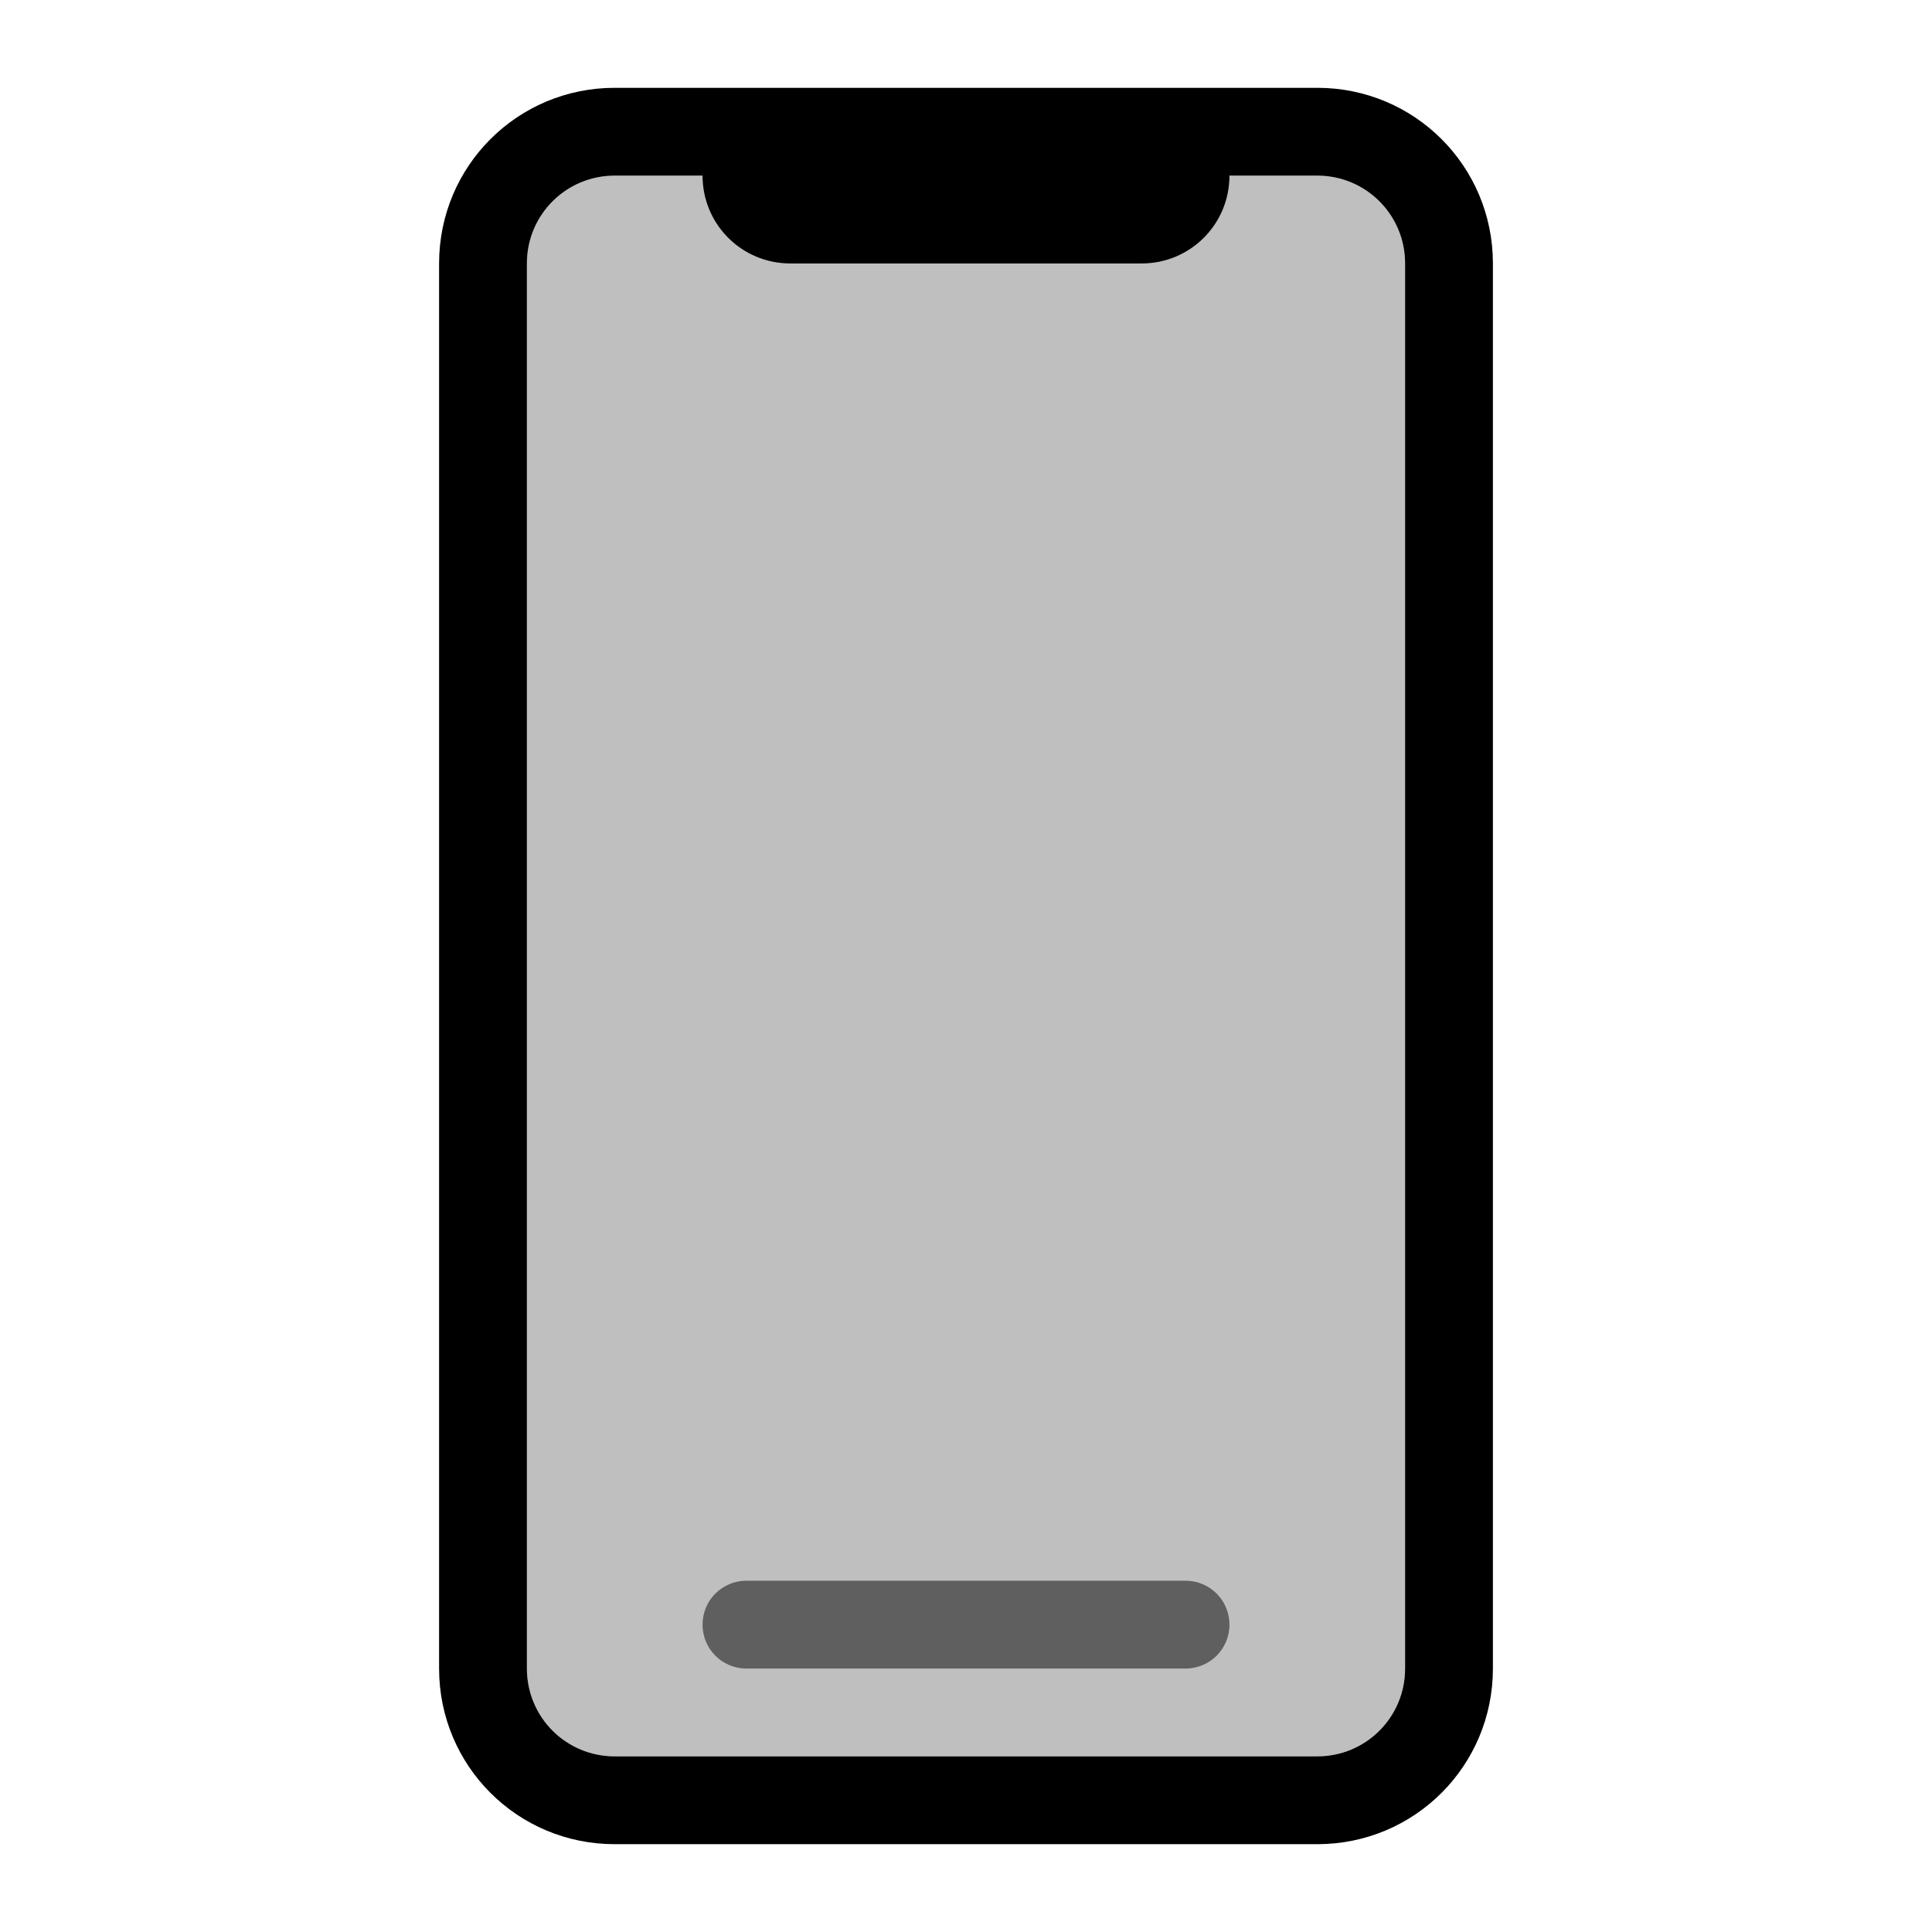
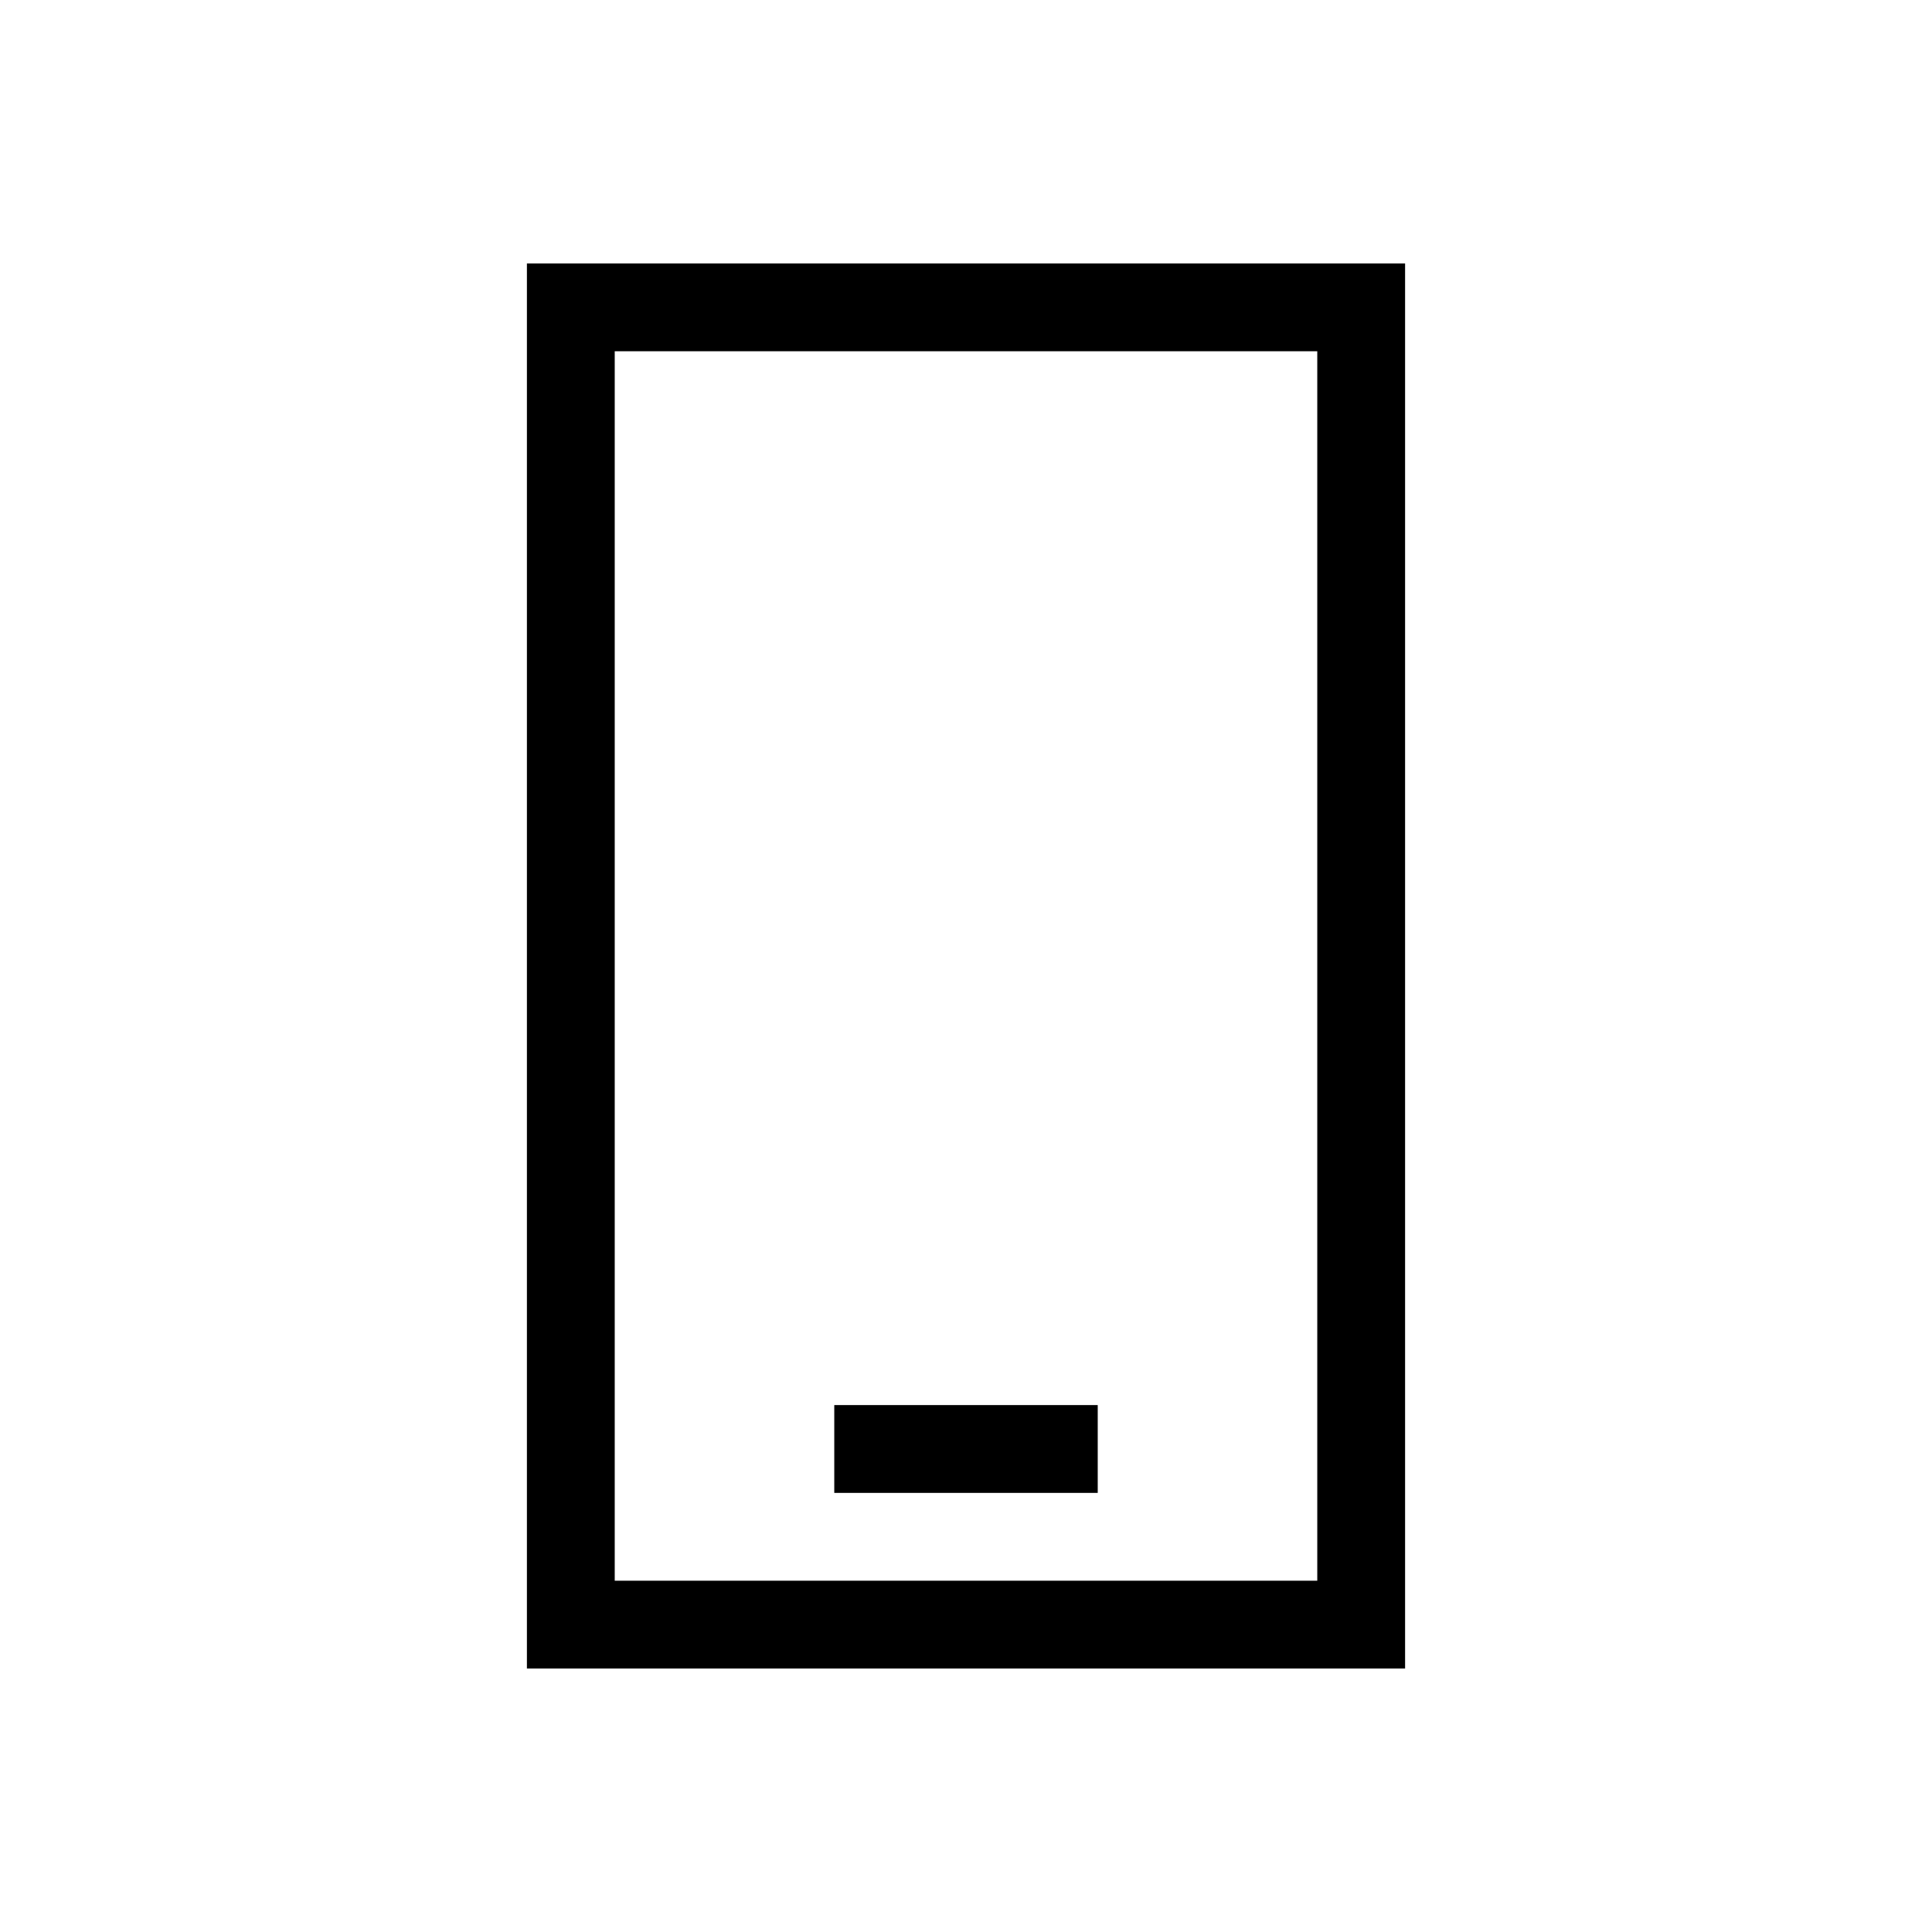
<svg xmlns="http://www.w3.org/2000/svg" id="svg" version="1.1" viewBox="0 0 22 22">
  <defs id="defs81">
    <style id="current-color-scheme" type="text/css">.ColorScheme-Text { color:#dedede; } .ColorScheme-Highlight { color:#5294e2; } .ColorScheme-ButtonBackground { color:#dedede; }</style>
    <style id="current-color-scheme-9" type="text/css">.ColorScheme-Text { color:#dedede; } .ColorScheme-Highlight { color:#5294e2; } .ColorScheme-ButtonBackground { color:#dedede; }</style>
    <style id="current-color-scheme-3" type="text/css">
      .ColorScheme-Text {
        color:#31363b;
      }
      .ColorScheme-Background {
        color:#eff0f1;
      }
      .ColorScheme-Highlight {
        color:#3daee9;
      }
      .ColorScheme-ViewText {
        color:#31363b;
      }
      .ColorScheme-ViewBackground {
        color:#fcfcfc;
      }
      .ColorScheme-ViewHover {
        color:#93cee9;
      }
      .ColorScheme-ViewFocus{
        color:#3daee9;
      }
      .ColorScheme-ButtonText {
        color:#31363b;
      }
      .ColorScheme-ButtonBackground {
        color:#eff0f1;
      }
      .ColorScheme-ButtonHover {
        color:#93cee9;
      }
      .ColorScheme-ButtonFocus{
        color:#3daee9;
      }
      </style>
  </defs>
-   <g id="22-22-phone">
-     <path style="color:#000000;font-style:normal;font-variant:normal;font-weight:normal;font-stretch:normal;font-size:medium;line-height:normal;font-family:sans-serif;font-variant-ligatures:normal;font-variant-position:normal;font-variant-caps:normal;font-variant-numeric:normal;font-variant-alternates:normal;font-variant-east-asian:normal;font-feature-settings:normal;font-variation-settings:normal;text-indent:0;text-align:start;text-decoration:none;text-decoration-line:none;text-decoration-style:solid;text-decoration-color:#000000;letter-spacing:normal;word-spacing:normal;text-transform:none;writing-mode:lr-tb;direction:ltr;text-orientation:mixed;dominant-baseline:auto;baseline-shift:baseline;text-anchor:start;white-space:normal;shape-padding:0;shape-margin:0;inline-size:0;clip-rule:nonzero;display:inline;overflow:visible;visibility:visible;isolation:auto;mix-blend-mode:normal;color-interpolation:sRGB;color-interpolation-filters:linearRGB;solid-color:#000000;solid-opacity:1;vector-effect:none;fill:#000000;fill-opacity:1;fill-rule:nonzero;stroke-width:1;stroke-linecap:butt;stroke-linejoin:miter;stroke-miterlimit:4;stroke-dasharray:none;stroke-dashoffset:0;stroke-opacity:1;color-rendering:auto;image-rendering:auto;shape-rendering:auto;text-rendering:auto;enable-background:accumulate;stop-color:#000000;stop-opacity:1;stroke:none;opacity:0.25" d="m 7,2 h 8 c 0.554,0 1,0.446 1,1 v 16 c 0,0.554 -0.446,1 -1,1 H 7 C 6.446,20 6,19.554 6,19 V 3 C 6,2.446 6.446,2 7,2 Z" id="rect836" />
-     <path id="path15" d="m0 0h22v22h-22z" opacity="0" />
-     <path style="color:#000000;font-style:normal;font-variant:normal;font-weight:normal;font-stretch:normal;font-size:medium;line-height:normal;font-family:sans-serif;font-variant-ligatures:normal;font-variant-position:normal;font-variant-caps:normal;font-variant-numeric:normal;font-variant-alternates:normal;font-variant-east-asian:normal;font-feature-settings:normal;font-variation-settings:normal;text-indent:0;text-align:start;text-decoration:none;text-decoration-line:none;text-decoration-style:solid;text-decoration-color:#000000;letter-spacing:normal;word-spacing:normal;text-transform:none;writing-mode:lr-tb;direction:ltr;text-orientation:mixed;dominant-baseline:auto;baseline-shift:baseline;text-anchor:start;white-space:normal;shape-padding:0;shape-margin:0;inline-size:0;clip-rule:nonzero;display:inline;overflow:visible;visibility:visible;isolation:auto;mix-blend-mode:normal;color-interpolation:sRGB;color-interpolation-filters:linearRGB;solid-color:#000000;solid-opacity:1;vector-effect:none;fill:#000000;fill-opacity:1;fill-rule:nonzero;stroke-width:1;stroke-linecap:butt;stroke-linejoin:miter;stroke-miterlimit:4;stroke-dasharray:none;stroke-dashoffset:0;stroke-opacity:1;color-rendering:auto;image-rendering:auto;shape-rendering:auto;text-rendering:auto;enable-background:accumulate;stop-color:#000000;stop-opacity:1;stroke:none;opacity:1" d="M 7,1 C 5.892,1 5,1.892 5,3 v 16 c 0,1.108 0.892,2 2,2 h 8 c 1.108,0 2,-0.892 2,-2 V 3 C 17,1.892 16.108,1 15,1 H 9 Z m 0,1 h 1 c 0,0.554 0.446,1 1,1 h 4 c 0.554,0 1,-0.446 1,-1 h 1 c 0.554,0 1,0.446 1,1 v 16 c 0,0.554 -0.446,1 -1,1 H 7 C 6.446,20 6,19.554 6,19 V 3 C 6,2.446 6.446,2 7,2 Z" id="rect834" />
-     <path style="color:#000000;font-style:normal;font-variant:normal;font-weight:normal;font-stretch:normal;font-size:medium;line-height:normal;font-family:sans-serif;font-variant-ligatures:normal;font-variant-position:normal;font-variant-caps:normal;font-variant-numeric:normal;font-variant-alternates:normal;font-variant-east-asian:normal;font-feature-settings:normal;font-variation-settings:normal;text-indent:0;text-align:start;text-decoration:none;text-decoration-line:none;text-decoration-style:solid;text-decoration-color:#000000;letter-spacing:normal;word-spacing:normal;text-transform:none;writing-mode:lr-tb;direction:ltr;text-orientation:mixed;dominant-baseline:auto;baseline-shift:baseline;text-anchor:start;white-space:normal;shape-padding:0;shape-margin:0;inline-size:0;clip-rule:nonzero;display:inline;overflow:visible;visibility:visible;isolation:auto;mix-blend-mode:normal;color-interpolation:sRGB;color-interpolation-filters:linearRGB;solid-color:#000000;solid-opacity:1;vector-effect:none;fill:#000000;fill-opacity:1;fill-rule:nonzero;stroke-width:1;stroke-linecap:butt;stroke-linejoin:miter;stroke-miterlimit:4;stroke-dasharray:none;stroke-dashoffset:0;stroke-opacity:1;color-rendering:auto;image-rendering:auto;shape-rendering:auto;text-rendering:auto;enable-background:accumulate;stop-color:#000000;stop-opacity:1;stroke:none;opacity:0.5" d="m 8.5,18 h 5 c 0.277,0 0.5,0.223 0.5,0.5 0,0.277 -0.223,0.5 -0.5,0.5 h -5 C 8.223,19 8,18.777 8,18.5 8,18.223 8.223,18 8.5,18 Z" id="rect844" />
+   <g id="phone" transform="translate(-321,-564.3622)">
+     <rect y="529.362" x="321" height="32" width="32" id="rect4436" style="opacity:1;fill:none;fill-opacity:1;stroke:none;stroke-width:0.1;stroke-linecap:square;stroke-linejoin:miter;stroke-miterlimit:4;stroke-dasharray:none;stroke-dashoffset:0;stroke-opacity:1" />
+     <g transform="translate(-46)" id="g855">
+       <path style="opacity:1;fill:#000000;fill-opacity:1;stroke:none;stroke-width:1;stroke-miterlimit:4;stroke-dasharray:none;stroke-opacity:1" d="m 376,531.362 c -0.554,0 -1,0.446 -1,1 v 26 c 0,0.554 0.446,1 1,1 h 14 c 0.554,0 1,-0.446 1,-1 v -26 c 0,-0.554 -0.446,-1 -1,-1 z m 0,1 h 14 v 26 h -14 z" id="rect846" />
+       <rect style="opacity:1;fill:#000000;fill-opacity:1;stroke:none;stroke-width:1.095;stroke-miterlimit:4;stroke-dasharray:none;stroke-opacity:1" id="rect851" width="6" height="1" x="380" y="556.362" />
+     </g>
  </g>
-   <g id="16-16-phone">
-     <path id="rect872" d="m5 27c-1.108 0-2 0.892-2 2v10c0 1.108 0.892 2 2 2h6c1.108 0 2-0.892 2-2v-10c0-1.108-0.892-2-2-2zm0 1h6c0.554 0 1 0.446 1 1v10c0 0.554-0.446 1-1 1h-6c-0.554 0-1-0.446-1-1v-10c0-0.554 0.446-1 1-1z" fill="#dedede" style="fill:#000000;fill-opacity:1" />
-     <rect id="rect874" x="4" y="28" width="8" height="12" rx="1" ry="1" fill="#dedede" opacity=".25" style="fill:#000000;fill-opacity:1" />
-     <rect id="rect10" y="26" width="16" height="16" rx="0" ry="0" opacity="0" />
-     <rect id="rect882" x="6" y="27" width="4" height="2" rx="1" ry="1" fill="#dedede" style="fill:#000000;fill-opacity:1" />
-     <path id="rect884" d="m6.638 38h2.725c0.353 0 0.637 0.223 0.637 0.5s-0.284 0.5-0.637 0.5h-2.725c-0.353 0-0.637-0.223-0.637-0.5s0.284-0.5 0.637-0.5z" fill="#dedede" opacity=".5" style="fill:#000000;fill-opacity:1" />
+   <g id="22-22-phone" transform="translate(-355,-534.3622)">
+     <rect style="opacity:1;fill:none;fill-opacity:1;stroke:none;stroke-width:0.139;stroke-linecap:square;stroke-linejoin:miter;stroke-miterlimit:4;stroke-dasharray:none;stroke-dashoffset:0;stroke-opacity:1" id="rect4444" width="22" height="22" x="355" y="534.362" />
+     <g transform="translate(-14)" id="g874">
+       <path style="opacity:1;fill:#000000;fill-opacity:1;stroke:none;stroke-width:1;stroke-miterlimit:4;stroke-dasharray:none;stroke-opacity:1" d="m 375,537.362 v 16 h 10 v -16 z m 1,1 h 8 v 14 h -8 z" id="rect865" />
+       <rect style="opacity:1;fill:#000000;fill-opacity:1;stroke:none;stroke-width:1.225;stroke-miterlimit:4;stroke-dasharray:none;stroke-opacity:1" id="rect870" width="3" height="1" x="378.5" y="550.362" />
+     </g>
  </g>
-   <g id="phone">
-     <path id="rect894" d="m10-31c-1.108 0-2 0.892-2 2v22c0 1.108 0.892 2 2 2h12c1.108 0 2-0.892 2-2v-22c0-1.108-0.892-2-2-2zm0 1h12c0.554 0 1 0.446 1 1v22c0 0.554-0.446 1-1 1h-12c-0.554 0-1-0.446-1-1v-22c0-0.554 0.446-1 1-1z" fill="#dedede" style="fill:#000000;fill-opacity:1" />
-     <rect id="rect896" x="9" y="-30" width="14" height="24" rx="0" ry="1" fill="#dedede" opacity=".25" style="fill:#000000;fill-opacity:1" />
-     <rect id="rect5" y="-34" width="32" height="32" rx="0" ry="0" opacity="0" />
-     <rect id="rect903" x="13" y="-31" width="6" height="2" rx="1" ry="1" fill="#dedede" style="fill:#000000;fill-opacity:1" />
-     <rect id="rect905" x="12" y="-8" width="8" height="1" rx=".537" ry="1" fill="#dedede" opacity=".5" style="fill:#000000;fill-opacity:1" />
+   <g id="16-16-phone" transform="translate(-303,-511.3622)">
+     <rect y="537.362" x="303" height="16" width="16" id="rect4442" style="opacity:1;fill:none;fill-opacity:1;stroke:none;stroke-width:0.101;stroke-linecap:square;stroke-linejoin:miter;stroke-miterlimit:4;stroke-dasharray:none;stroke-dashoffset:0;stroke-opacity:1" />
+     <g id="g893">
+       <path style="opacity:1;fill:#000000;fill-opacity:1;stroke:none;stroke-width:1;stroke-miterlimit:4;stroke-dasharray:none;stroke-opacity:1" d="m -14,10 v 12 h 8 V 10 Z m 1,1 h 6 v 10 h -6 z" transform="translate(321,529.3622)" id="rect884-3" />
+       <rect style="opacity:1;fill:#000000;fill-opacity:1;stroke:none;stroke-width:1;stroke-miterlimit:4;stroke-dasharray:none;stroke-opacity:1" id="rect889-6" width="2" height="1" x="310" y="548.362" />
+     </g>
  </g>
  <g id="phone-battery">
-     <path id="path897" d="m47-31c-1.108 0-2 0.892-2 2v22c0 1.108 0.892 2 2 2h12c1.108 0 2-0.892 2-2v-22c0-1.108-0.892-2-2-2zm0 1h12c0.554 0 1 0.446 1 1v22c0 0.554-0.446 1-1 1h-12c-0.554 0-1-0.446-1-1v-22c0-0.554 0.446-1 1-1z" fill="#dedede" style="fill:#000000;fill-opacity:1" />
-     <rect id="rect899" x="46" y="-30" width="14" height="24" rx="0" ry="1" fill="#dedede" opacity=".25" style="fill:#000000;fill-opacity:1" />
-     <rect id="rect901" x="37" y="-34" width="32" height="32" rx="0" ry="0" opacity="0" />
-     <rect id="rect904" x="50" y="-31" width="6" height="2" rx="1" ry="1" fill="#dedede" style="fill:#000000;fill-opacity:1" />
-     <rect id="rect906" x="49" y="-8" width="8" height="1" rx=".537" ry="1" fill="#dedede" opacity=".5" style="fill:#000000;fill-opacity:1" />
-     <g id="g4600" transform="rotate(-90,-121.98,269.52)">
-       <path id="path4472" transform="translate(214.54,404.5)" d="m-48 37a3 3 0 0 0-2.826 2h-1.174v2h1.176a3 3 0 0 0 2.824 2v-1h2v-1h-2v-2h2v-1h-2z" fill="#4caf50" style="fill:#3278ff;fill-opacity:1" />
+     <g id="g4600" transform="rotate(-90,-122.98,270.52)">
+       <path id="path4472" transform="translate(214.54,404.5)" d="m -48,37 a 3,3 0 0 0 -2.826,2 H -52 v 2 h 1.176 A 3,3 0 0 0 -48,43 v -1 h 2 v -1 h -2 v -2 h 2 v -1 h -2 z" fill="#4caf50" style="fill:#3278ff;fill-opacity:1" />
+     </g>
+     <rect y="-35" x="35" height="32" width="32" id="rect932" style="fill:none;fill-opacity:1;stroke:none;stroke-width:0.1;stroke-linecap:square;stroke-linejoin:miter;stroke-miterlimit:4;stroke-dasharray:none;stroke-dashoffset:0;stroke-opacity:1" />
+     <g transform="translate(-332,-564.3622)" id="g938">
+       <path style="opacity:1;fill:#000000;fill-opacity:1;stroke:none;stroke-width:1;stroke-miterlimit:4;stroke-dasharray:none;stroke-opacity:1" d="m 376,531.362 c -0.554,0 -1,0.446 -1,1 v 26 c 0,0.554 0.446,1 1,1 h 14 c 0.554,0 1,-0.446 1,-1 v -26 c 0,-0.554 -0.446,-1 -1,-1 z m 0,1 h 14 v 26 h -14 z" id="path934" />
+       <rect style="opacity:1;fill:#000000;fill-opacity:1;stroke:none;stroke-width:1.095;stroke-miterlimit:4;stroke-dasharray:none;stroke-opacity:1" id="rect936" width="6" height="1" x="380" y="556.362" />
    </g>
  </g>
  <g id="22-22-phone-battery">
-     <rect id="rect875" x="43" y="2" width="10" height="18" rx="1" ry="1" fill="#dedede" opacity=".25" style="fill:#000000;fill-opacity:1" />
-     <path id="path877" d="m37 0h22v22h-22z" opacity="0" />
-     <path id="path879" d="m44 1c-1.108 0-2 0.892-2 2v16c0 1.108 0.892 2 2 2h8c1.108 0 2-0.892 2-2v-16c0-1.108-0.892-2-2-2h-6zm0 1h1c0 0.554 0.446 1 1 1h4c0.554 0 1-0.446 1-1h1c0.554 0 1 0.446 1 1v16c0 0.554-0.446 1-1 1h-8c-0.554 0-1-0.446-1-1v-16c0-0.554 0.446-1 1-1z" fill="#dedede" style="fill:#000000;fill-opacity:1" />
-     <path id="path881" d="m45.5 18h5c0.277 0 0.5 0.223 0.5 0.5s-0.223 0.5-0.5 0.5h-5c-0.277 0-0.5-0.223-0.5-0.5s0.223-0.5 0.5-0.5z" fill="#dedede" opacity=".5" style="fill:#000000;fill-opacity:1" />
-     <path id="path4600" d="m45 10a3 3 0 0 0 2 2.826v1.174h2v-1.176a3 3 0 0 0 2-2.824h-1v-2h-1v2h-2v-2h-1v2z" fill="#4caf50" style="fill:#3278ff;fill-opacity:1" />
+     <rect style="fill:none;fill-opacity:1;stroke:none;stroke-width:0.139;stroke-linecap:square;stroke-linejoin:miter;stroke-miterlimit:4;stroke-dasharray:none;stroke-dashoffset:0;stroke-opacity:1" id="rect961" width="22" height="22" x="40" y="2.6171874e-06" />
+     <g id="g984">
+       <path id="path4600" d="m 48,10 a 3,3 0 0 0 2,2.826 V 14 h 2 V 12.824 A 3,3 0 0 0 54,10 H 53 V 8 h -1 v 2 H 50 V 8 h -1 v 2 z" fill="#4caf50" style="fill:#3278ff;fill-opacity:1" />
+       <g transform="translate(-329,-534.3622)" id="g967">
+         <path style="opacity:1;fill:#000000;fill-opacity:1;stroke:none;stroke-width:1;stroke-miterlimit:4;stroke-dasharray:none;stroke-opacity:1" d="m 375,537.362 v 16 h 10 v -16 z m 1,1 h 8 v 14 h -8 z" id="path963" />
+         <rect style="opacity:1;fill:#000000;fill-opacity:1;stroke:none;stroke-width:1.225;stroke-miterlimit:4;stroke-dasharray:none;stroke-opacity:1" id="rect965" width="3" height="1" x="378.5" y="550.362" />
+       </g>
+     </g>
  </g>
  <g id="16-16-phone-battery">
-     <path id="path885" d="m42 27c-1.108 0-2 0.892-2 2v10c0 1.108 0.892 2 2 2h6c1.108 0 2-0.892 2-2v-10c0-1.108-0.892-2-2-2zm0 1h6c0.554 0 1 0.446 1 1v10c0 0.554-0.446 1-1 1h-6c-0.554 0-1-0.446-1-1v-10c0-0.554 0.446-1 1-1z" fill="#dedede" style="fill:#000000;fill-opacity:1" />
-     <rect id="rect887" x="41" y="28" width="8" height="12" rx="1" ry="1" fill="#dedede" opacity=".25" style="fill:#000000;fill-opacity:1" />
-     <rect id="rect889" x="37" y="26" width="16" height="16" rx="0" ry="0" opacity="0" />
-     <rect id="rect891" x="43" y="27" width="4" height="2" rx="1" ry="1" fill="#dedede" style="fill:#000000;fill-opacity:1" />
-     <path id="path893" d="m43.637 38h2.725c0.353 0 0.637 0.223 0.637 0.5s-0.284 0.5-0.637 0.5h-2.725c-0.353 0-0.637-0.223-0.637-0.5s0.284-0.5 0.637-0.5z" fill="#dedede" opacity=".5" style="fill:#000000;fill-opacity:1" />
-     <path id="path936" d="m42 33a3 3 0 0 0 2 2.826v1.174h2v-1.176a3 3 0 0 0 2-2.824h-1v-2h-1v2h-2v-2h-1v2z" fill="#4caf50" style="fill:#3278ff;fill-opacity:1" />
+     <rect y="26" x="40" height="16" width="16" id="rect994" style="fill:none;fill-opacity:1;stroke:none;stroke-width:0.101;stroke-linecap:square;stroke-linejoin:miter;stroke-miterlimit:4;stroke-dasharray:none;stroke-dashoffset:0;stroke-opacity:1" />
+     <g id="g1018">
+       <path id="path936" d="m 46,33.333 a 2,2 0 0 0 1.333,1.884 V 36 h 1.333 V 35.216 A 2,2 0 0 0 50,33.333 H 49.333 V 32 h -0.667 v 1.333 H 47.333 V 32 h -0.667 v 1.333 z" fill="#4caf50" style="fill:#3278ff;fill-opacity:1;stroke-width:0.667" />
+       <g id="g1000" transform="translate(-263,-511.3622)">
+         <path style="opacity:1;fill:#000000;fill-opacity:1;stroke:none;stroke-width:1;stroke-miterlimit:4;stroke-dasharray:none;stroke-opacity:1" d="m -14,10 v 12 h 8 V 10 Z m 1,1 h 6 v 10 h -6 z" transform="translate(321,529.3622)" id="path996" />
+         <rect style="opacity:1;fill:#000000;fill-opacity:1;stroke:none;stroke-width:1;stroke-miterlimit:4;stroke-dasharray:none;stroke-opacity:1" id="rect998" width="2" height="1" x="310" y="548.362" />
+       </g>
+     </g>
  </g>
</svg>
